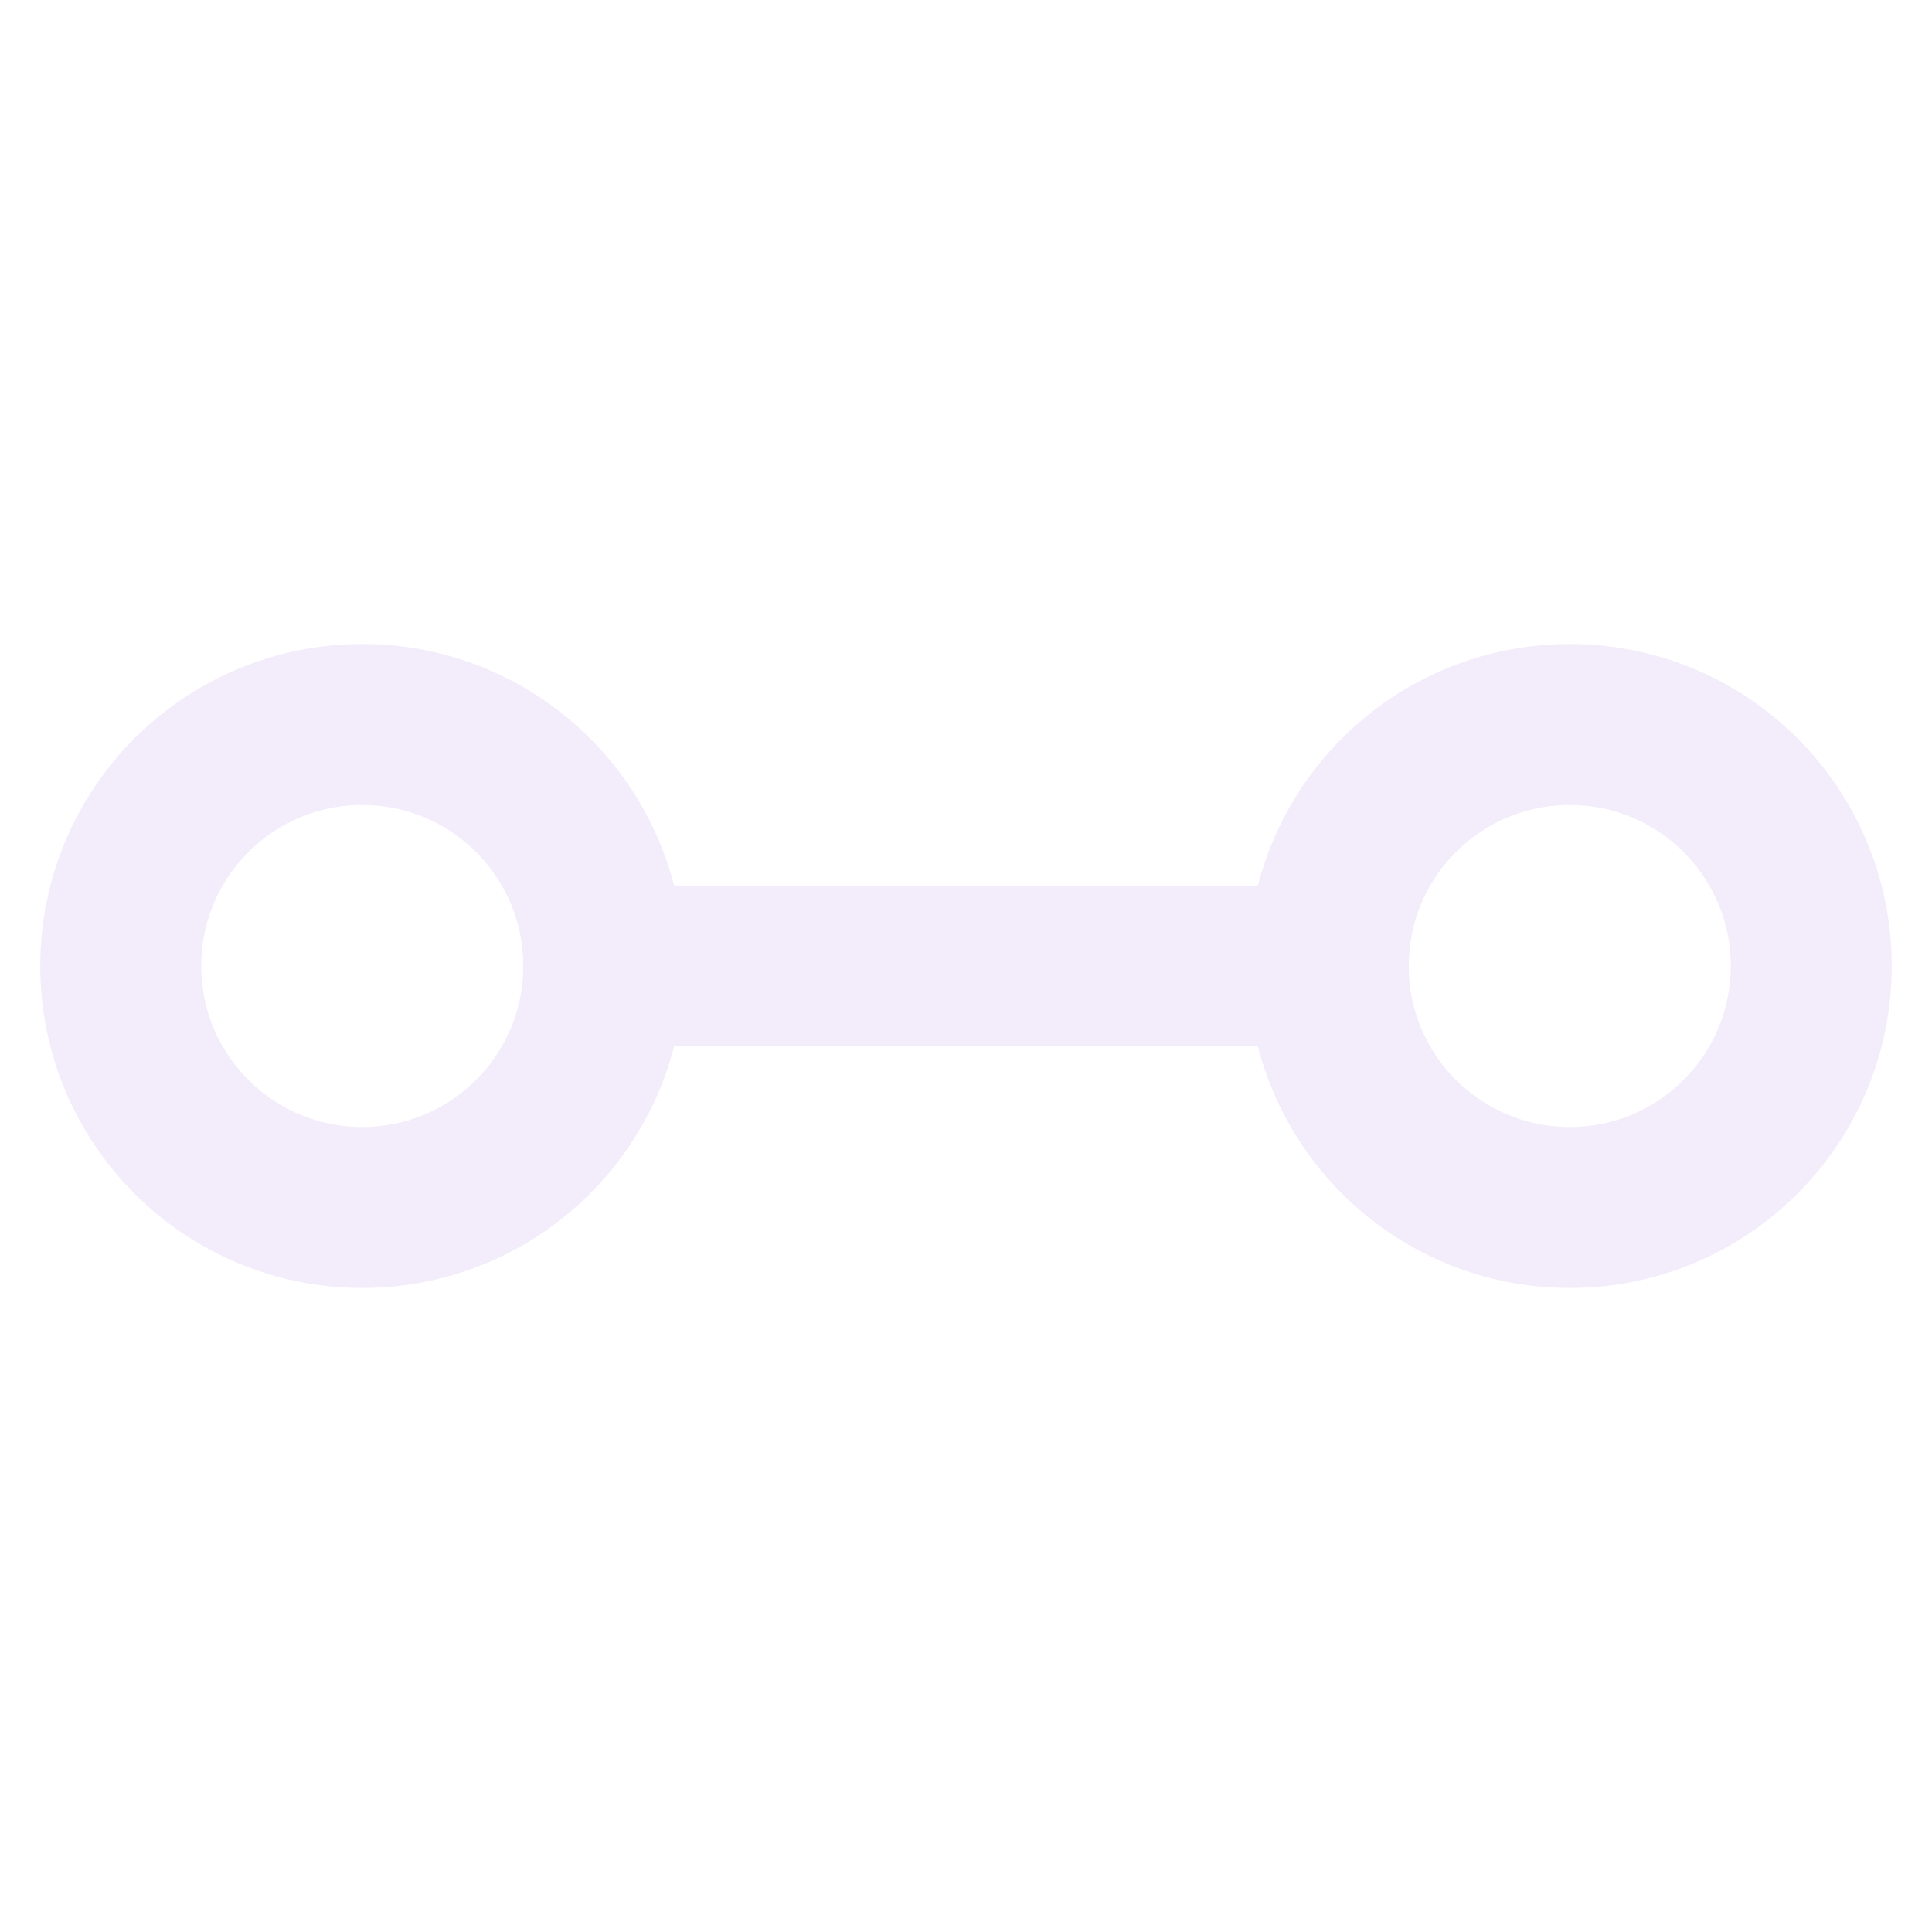
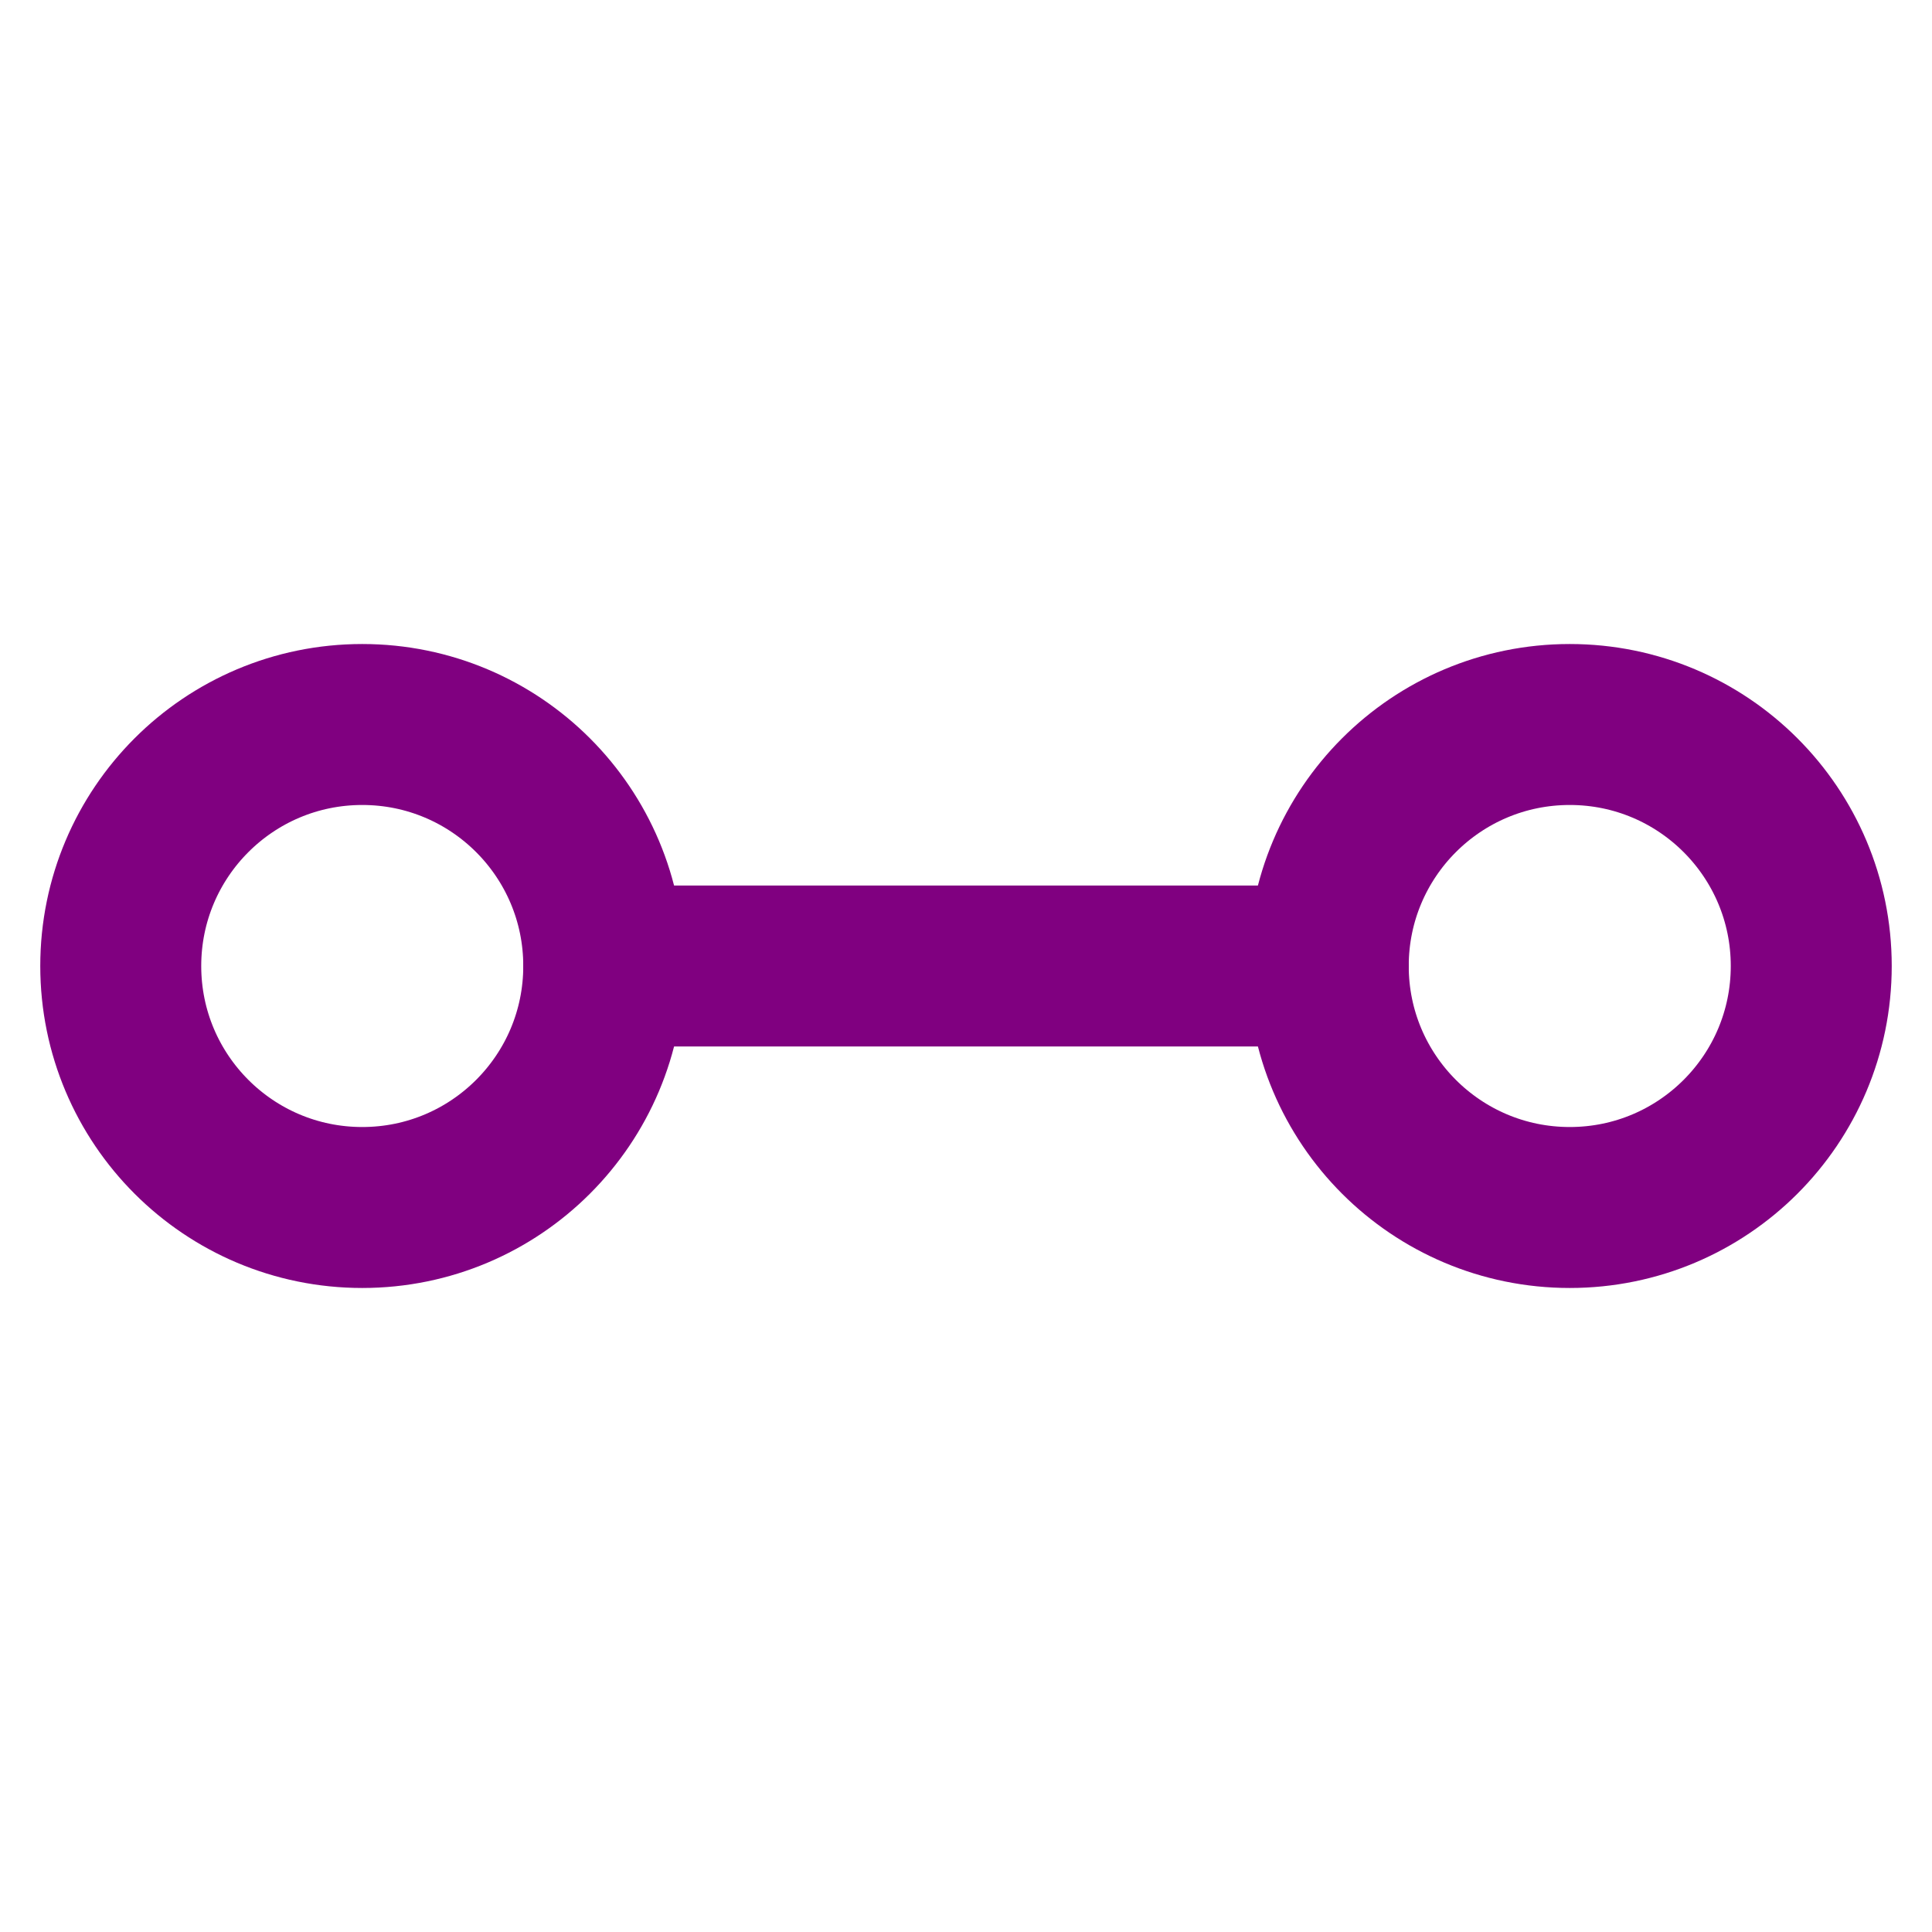
<svg xmlns="http://www.w3.org/2000/svg" width="16" height="16" viewBox="0 0 16 16" fill="none">
-   <path d="M13 10C11.895 10 11 9.105 11 8C11 6.895 11.895 6 13 6C14.105 6 15 6.895 15 8C15 9.105 14.105 10 13 10Z" stroke="#F3ECFA" stroke-width="1.333" stroke-linecap="round" stroke-linejoin="round" />
-   <path d="M3 10C1.895 10 1 9.105 1 8C1 6.895 1.895 6 3 6C4.105 6 5 6.895 5 8C5 9.105 4.105 10 3 10Z" stroke="#F3ECFA" stroke-width="1.333" stroke-linecap="round" stroke-linejoin="round" />
-   <path d="M5 8L11 8" stroke="#F3ECFA" stroke-width="1.333" stroke-linecap="round" stroke-linejoin="round" />
+   <path d="M13 10C11.895 10 11 9.105 11 8C11 6.895 11.895 6 13 6C14.105 6 15 6.895 15 8C15 9.105 14.105 10 13 10Z" stroke="purple" stroke-width="1.333" stroke-linecap="round" stroke-linejoin="round" />
+   <path d="M3 10C1.895 10 1 9.105 1 8C1 6.895 1.895 6 3 6C4.105 6 5 6.895 5 8C5 9.105 4.105 10 3 10Z" stroke="purple" stroke-width="1.333" stroke-linecap="round" stroke-linejoin="round" />
+   <path d="M5 8L11 8" stroke="purple" stroke-width="1.333" stroke-linecap="round" stroke-linejoin="round" />
</svg>
